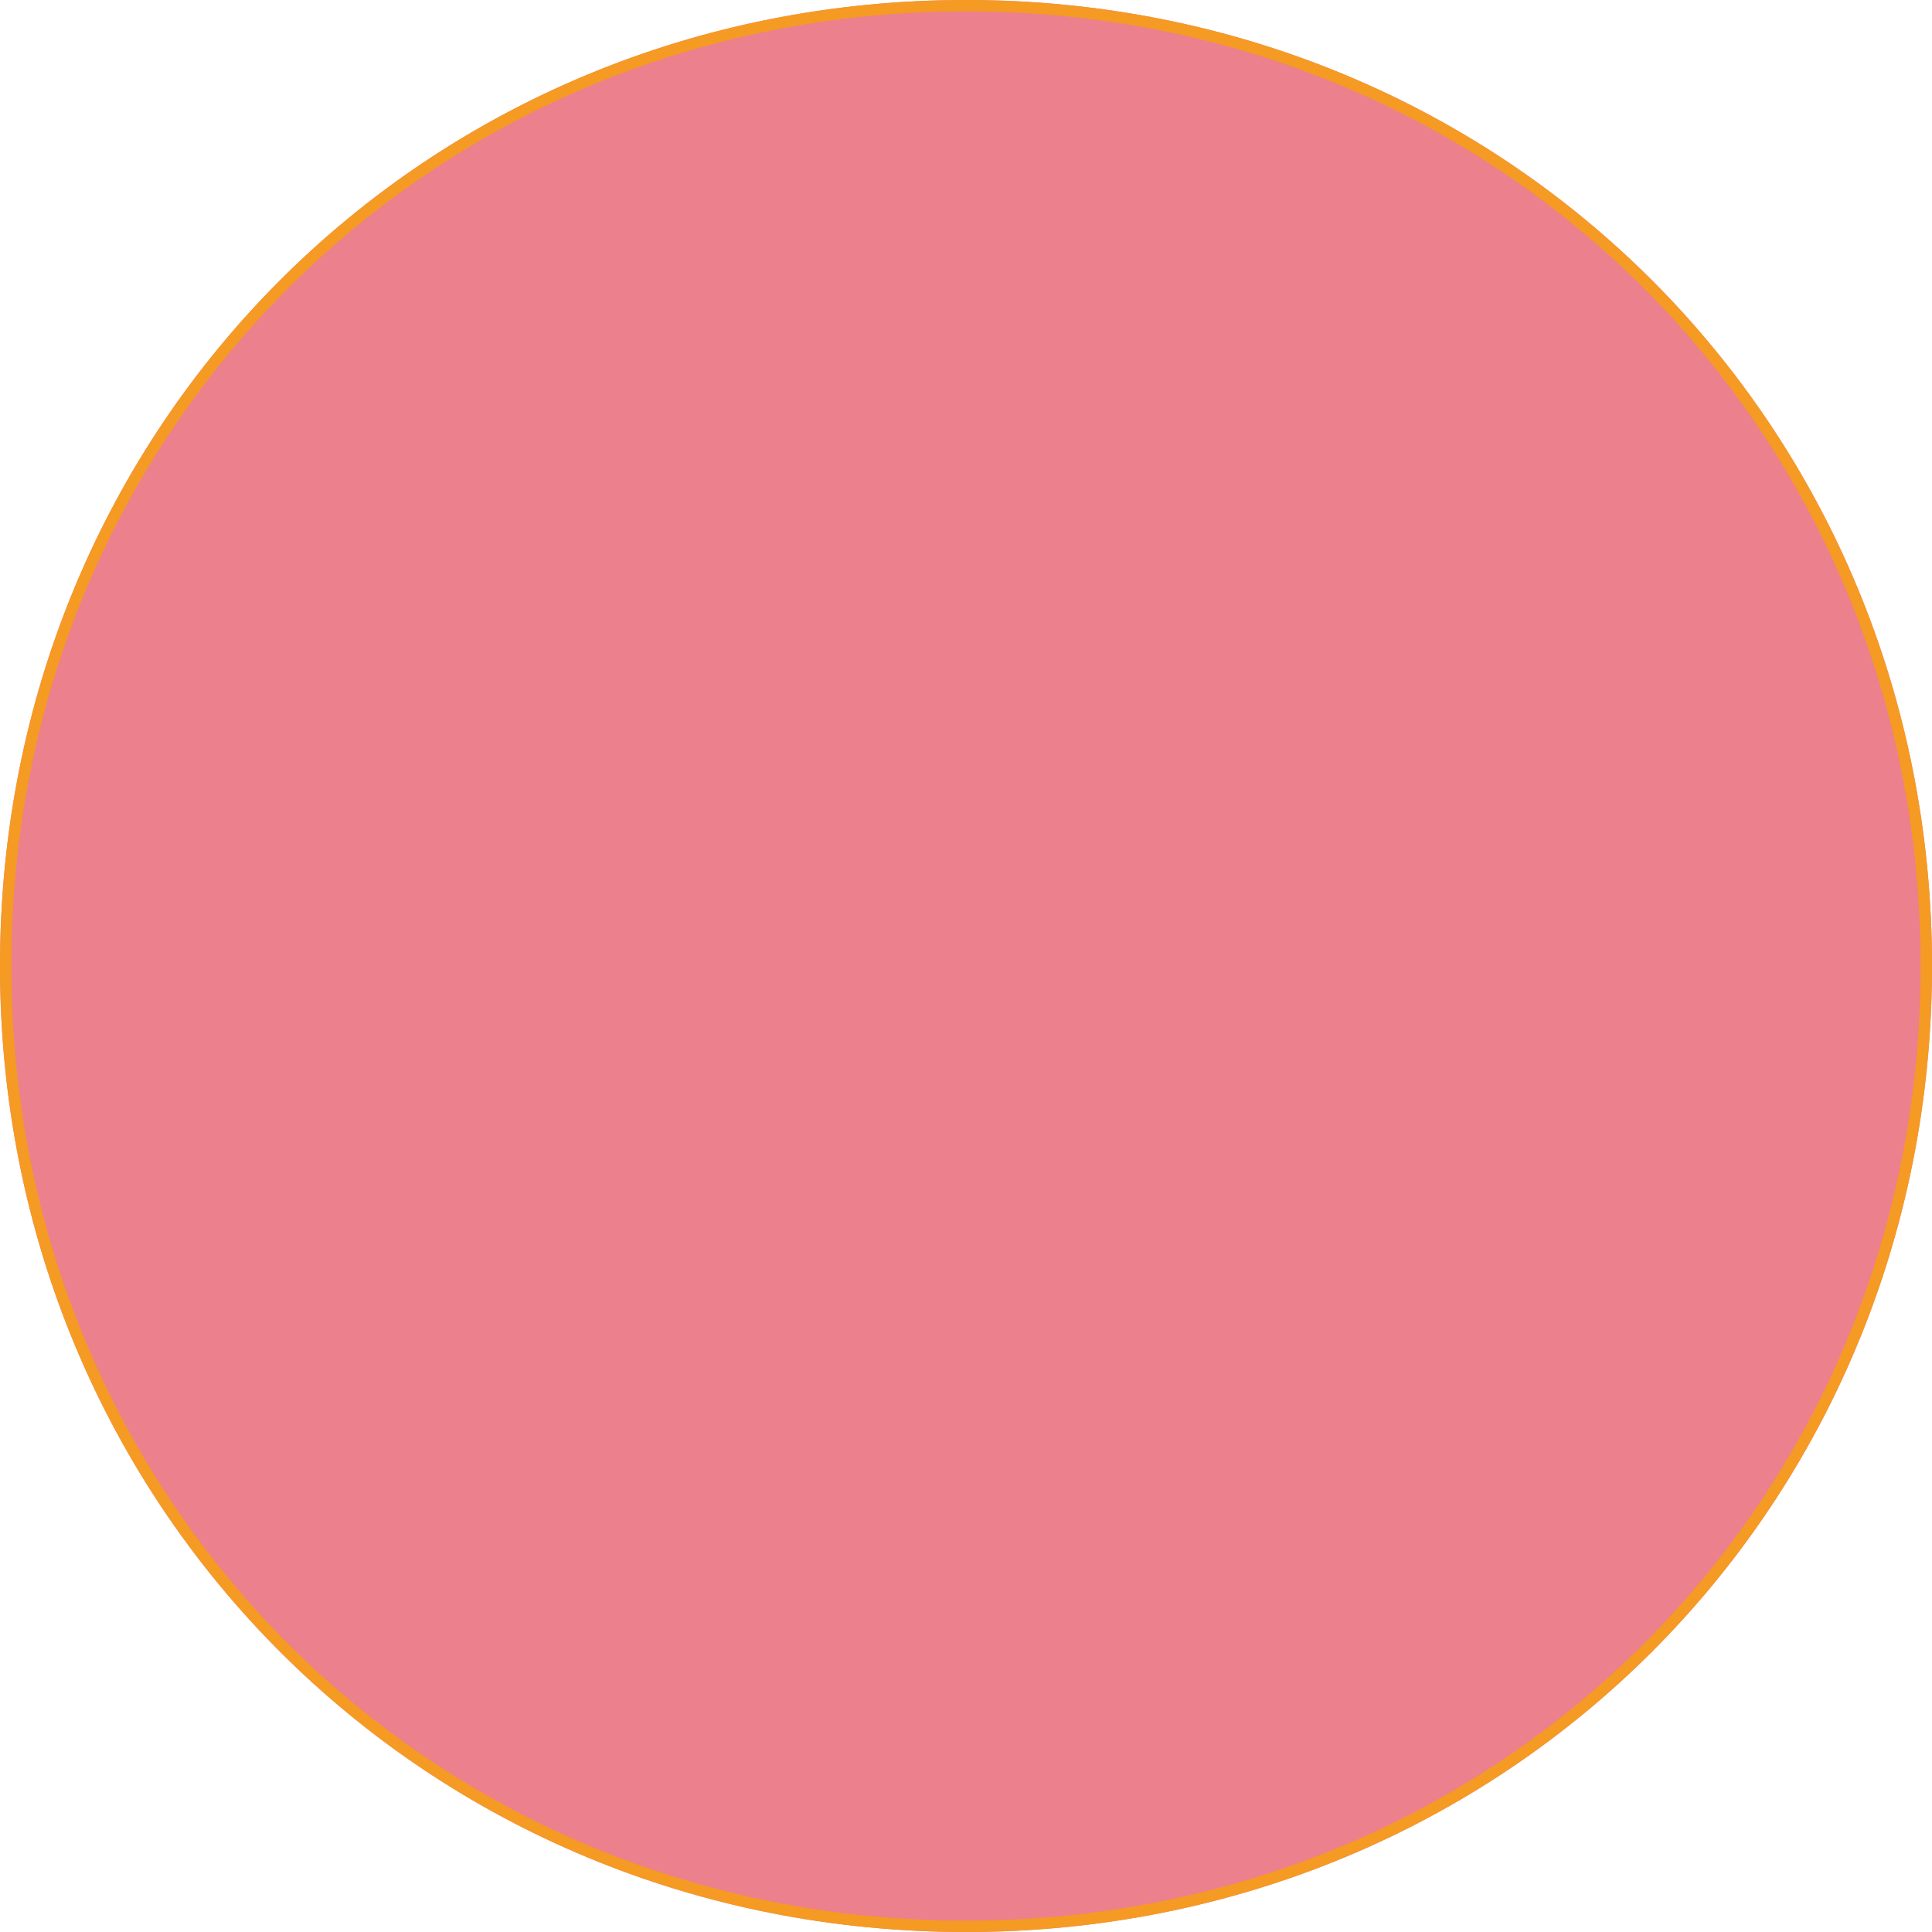
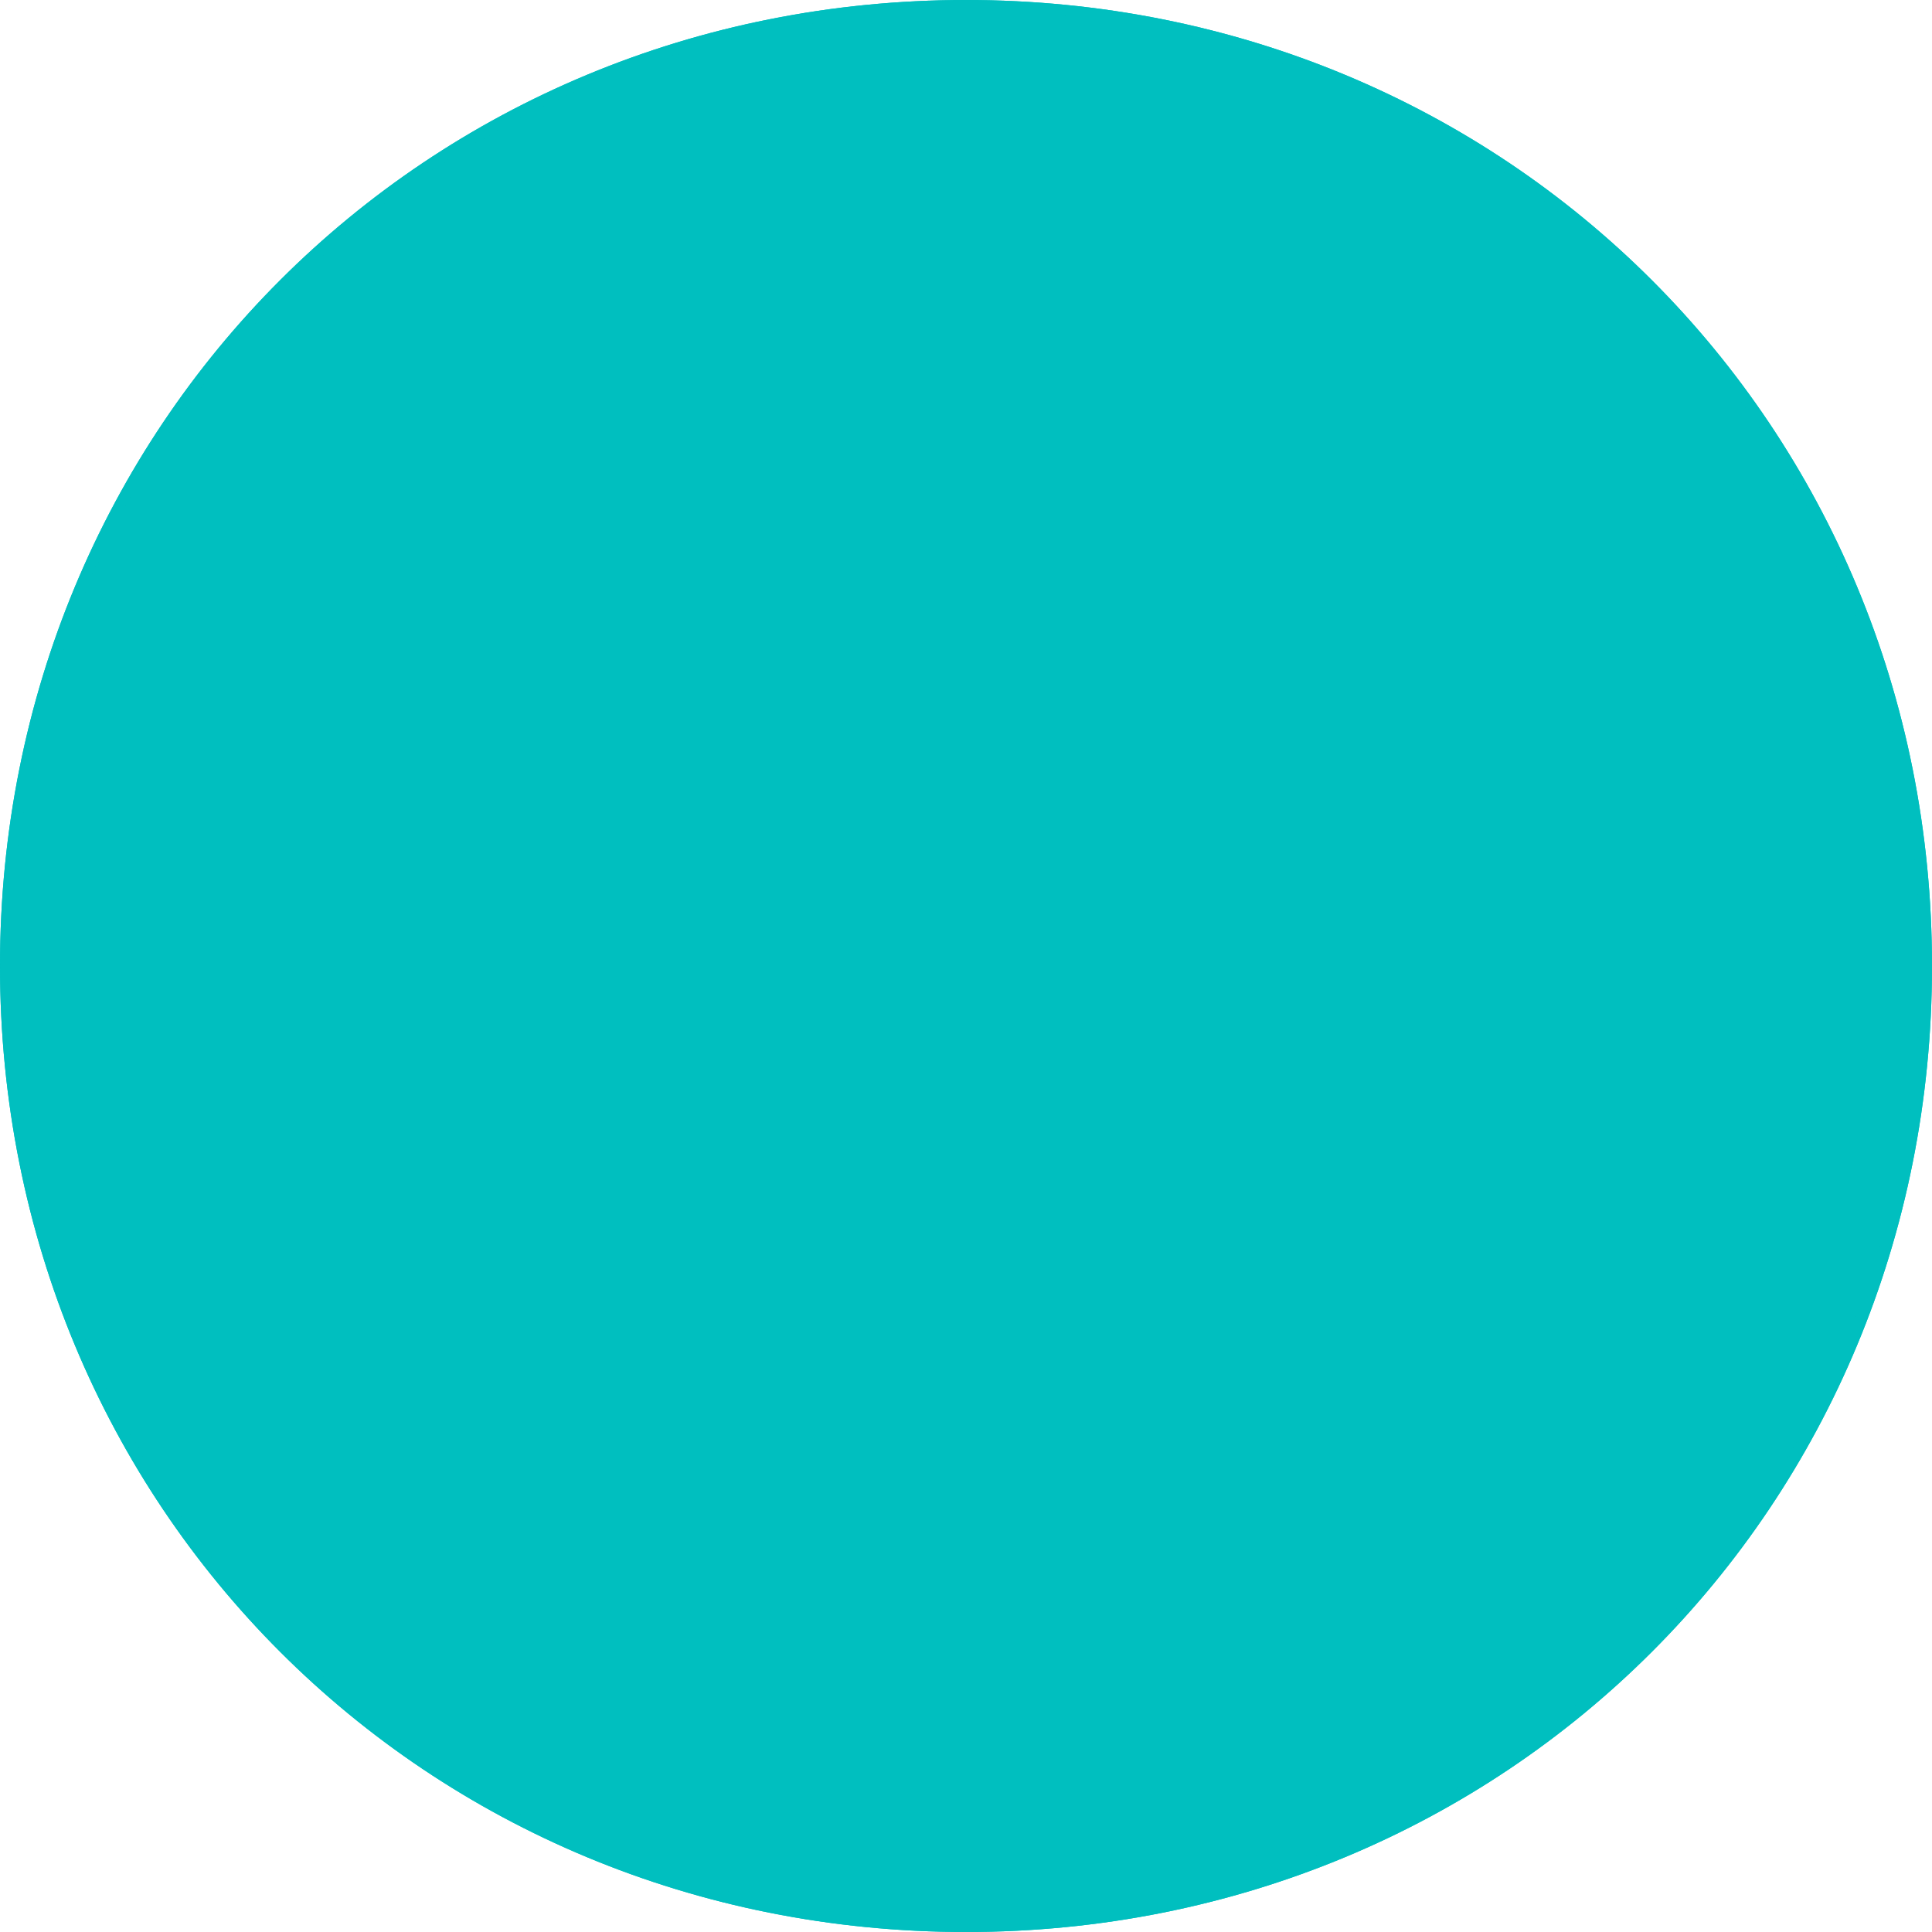
<svg xmlns="http://www.w3.org/2000/svg" version="1.1" width="170px" height="170px">
-   <g transform="matrix(1 0 0 1 -1043 -1830 )">
-     <path d="M 1128 1830  C 1175.6 1830  1213 1867.4  1213 1915  C 1213 1962.6  1175.6 2000  1128 2000  C 1080.4 2000  1043 1962.6  1043 1915  C 1043 1867.4  1080.4 1830  1128 1830  Z " fill-rule="nonzero" fill="#ec808d" stroke="none" />
-     <path d="M 1128 1830.5  C 1175.32 1830.5  1212.5 1867.68  1212.5 1915  C 1212.5 1962.32  1175.32 1999.5  1128 1999.5  C 1080.68 1999.5  1043.5 1962.32  1043.5 1915  C 1043.5 1867.68  1080.68 1830.5  1128 1830.5  Z " stroke-width="1" stroke="#f59a23" fill="none" />
+   <g transform="matrix(1 0 0 1 -1378 -1830 )">
+     <path d="M 1463 1830  C 1510.6 1830  1548 1867.4  1548 1915  C 1548 1962.6  1510.6 2000  1463 2000  C 1415.4 2000  1378 1962.6  1378 1915  C 1378 1867.4  1415.4 1830  1463 1830  Z " fill-rule="nonzero" fill="#00bfbf" stroke="none" />
+     <path d="M 1463 1830.5  C 1510.32 1830.5  1547.5 1867.68  1547.5 1915  C 1547.5 1962.32  1510.32 1999.5  1463 1999.5  C 1415.68 1999.5  1378.5 1962.32  1378.5 1915  C 1378.5 1867.68  1415.68 1830.5  1463 1830.5  Z " stroke-width="1" stroke="#00bfbf" fill="none" />
  </g>
</svg>
